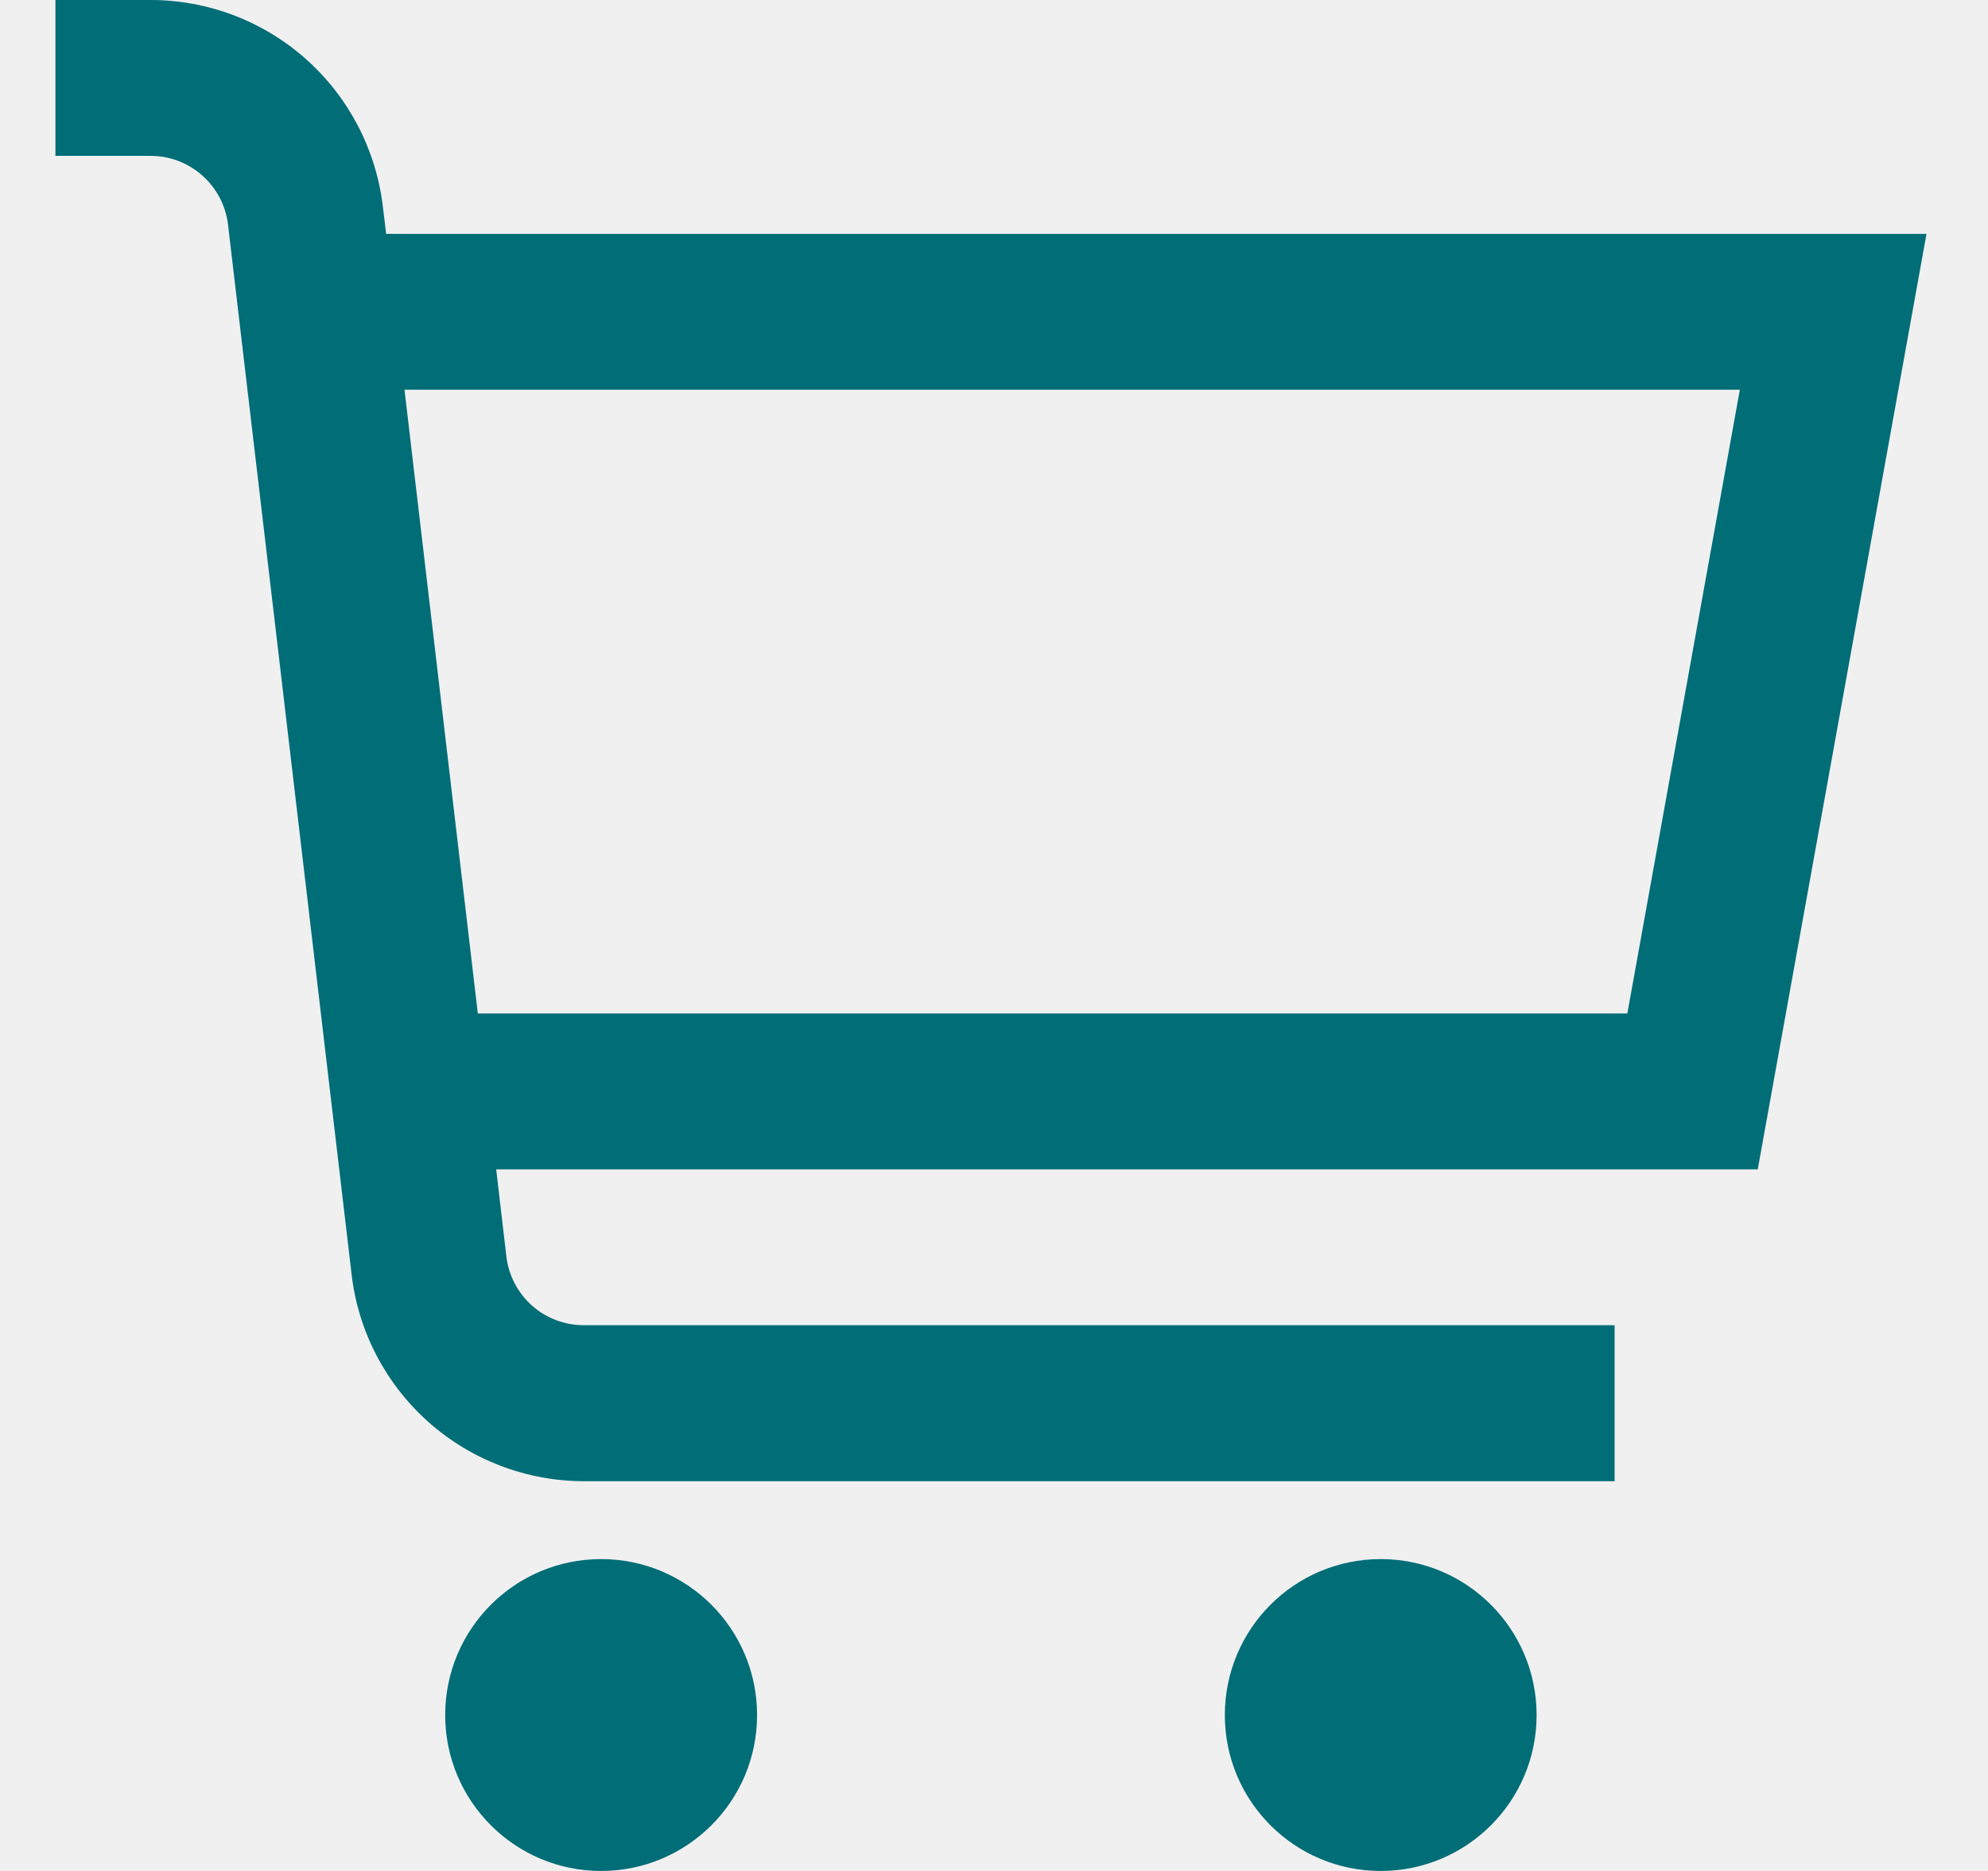
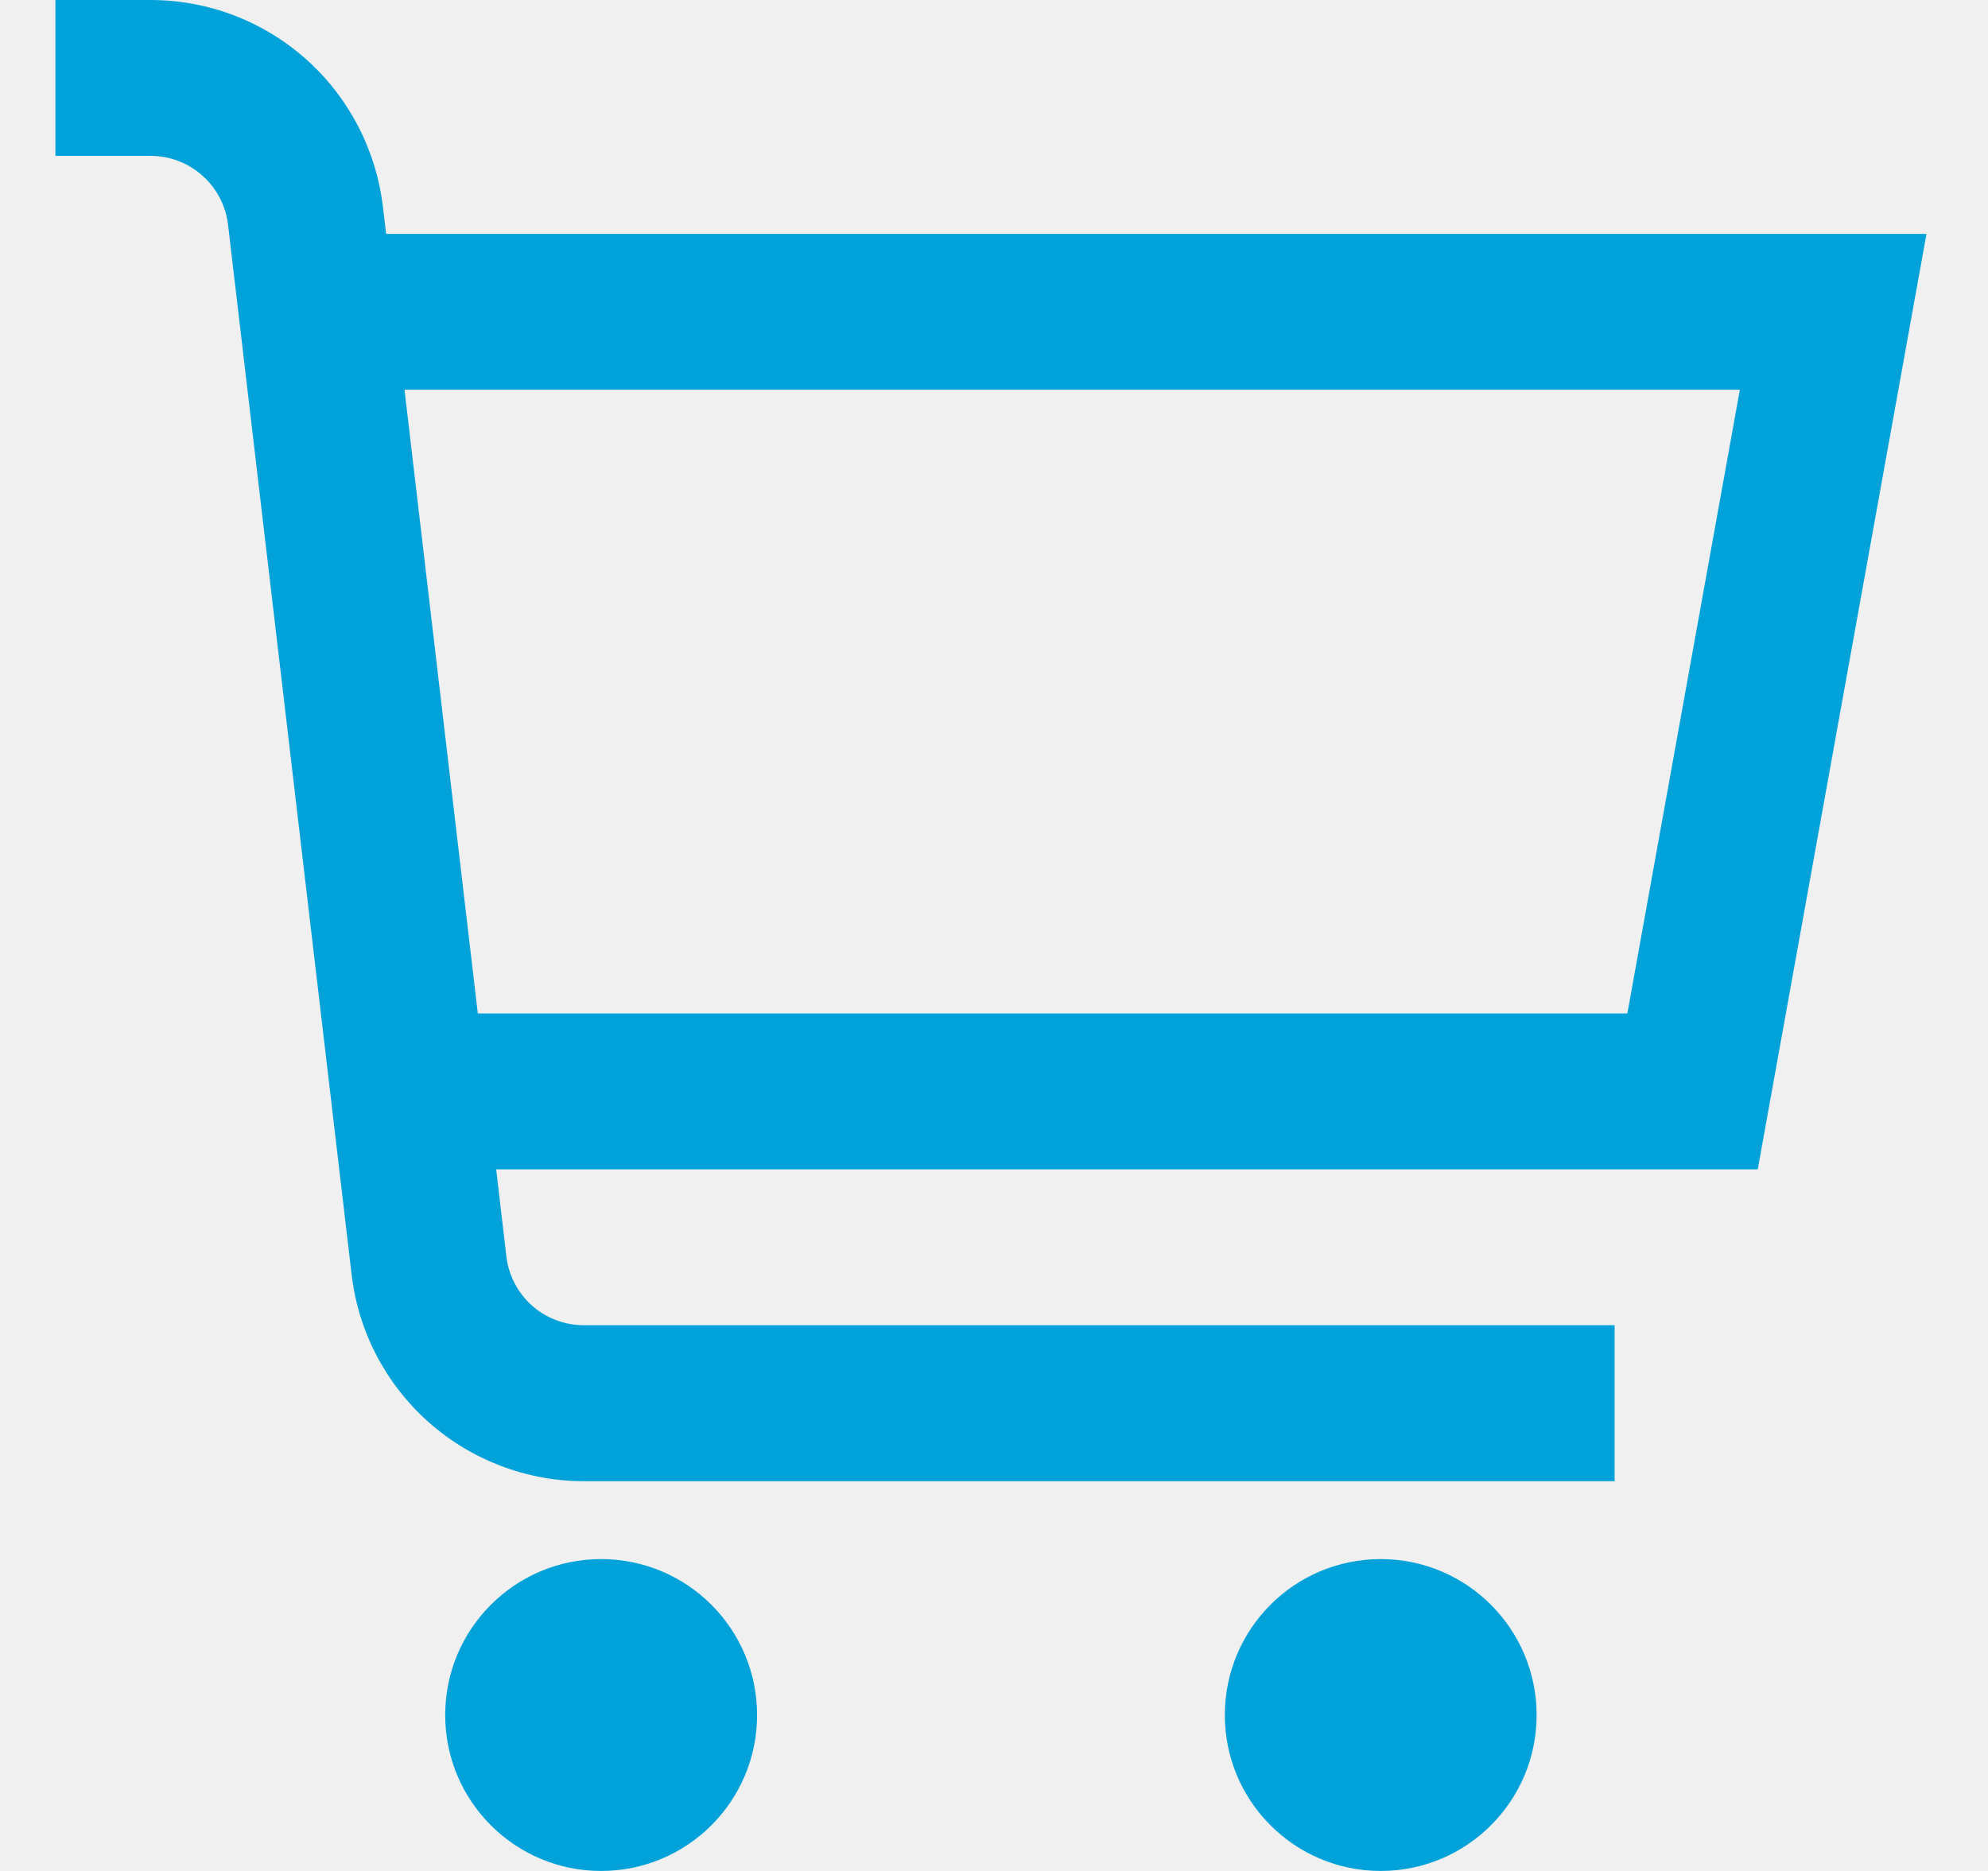
<svg xmlns="http://www.w3.org/2000/svg" width="17" height="16" viewBox="0 0 17 16" fill="none">
  <g clip-path="url(#clip0_2_458)">
-     <path d="M16.474 2H3.302L3.274 1.766C3.216 1.28 2.982 0.831 2.617 0.506C2.251 0.18 1.778 0 1.288 0L0.474 0V1.333H1.288C1.452 1.333 1.609 1.393 1.731 1.502C1.853 1.61 1.931 1.76 1.95 1.922L3.007 10.901C3.064 11.387 3.298 11.835 3.664 12.161C4.03 12.486 4.502 12.666 4.992 12.667H13.807V11.333H4.992C4.829 11.333 4.671 11.273 4.549 11.165C4.427 11.056 4.349 10.906 4.33 10.744L4.243 10H15.031L16.474 2ZM13.916 8.667H4.086L3.459 3.333H14.878L13.916 8.667Z" fill="#006D77" />
-     <path d="M5.14 16C5.877 16 6.474 15.403 6.474 14.667C6.474 13.93 5.877 13.333 5.14 13.333C4.404 13.333 3.807 13.93 3.807 14.667C3.807 15.403 4.404 16 5.14 16Z" fill="#006D77" />
-     <path d="M11.807 16C12.543 16 13.14 15.403 13.14 14.667C13.14 13.93 12.543 13.333 11.807 13.333C11.07 13.333 10.474 13.93 10.474 14.667C10.474 15.403 11.07 16 11.807 16Z" fill="#006D77" />
+     <path d="M16.474 2H3.302L3.274 1.766C3.216 1.28 2.982 0.831 2.617 0.506C2.251 0.18 1.778 0 1.288 0L0.474 0V1.333H1.288C1.452 1.333 1.609 1.393 1.731 1.502C1.853 1.61 1.931 1.76 1.95 1.922L3.007 10.901C3.064 11.387 3.298 11.835 3.664 12.161C4.03 12.486 4.502 12.666 4.992 12.667H13.807V11.333H4.992C4.829 11.333 4.671 11.273 4.549 11.165C4.427 11.056 4.349 10.906 4.33 10.744L4.243 10H15.031L16.474 2ZM13.916 8.667H4.086L3.459 3.333H14.878L13.916 8.667Z" fill="#01a2d9" />
+     <path d="M5.14 16C5.877 16 6.474 15.403 6.474 14.667C6.474 13.93 5.877 13.333 5.14 13.333C4.404 13.333 3.807 13.93 3.807 14.667C3.807 15.403 4.404 16 5.14 16Z" fill="#01a2d9" />
+     <path d="M11.807 16C12.543 16 13.14 15.403 13.14 14.667C13.14 13.93 12.543 13.333 11.807 13.333C11.07 13.333 10.474 13.93 10.474 14.667C10.474 15.403 11.07 16 11.807 16Z" fill="#01a2d9" />
  </g>
  <defs>
    <clipPath id="clip0_2_458">
      <rect width="16" height="16" fill="white" transform="translate(0.473572)" />
    </clipPath>
  </defs>
</svg>
